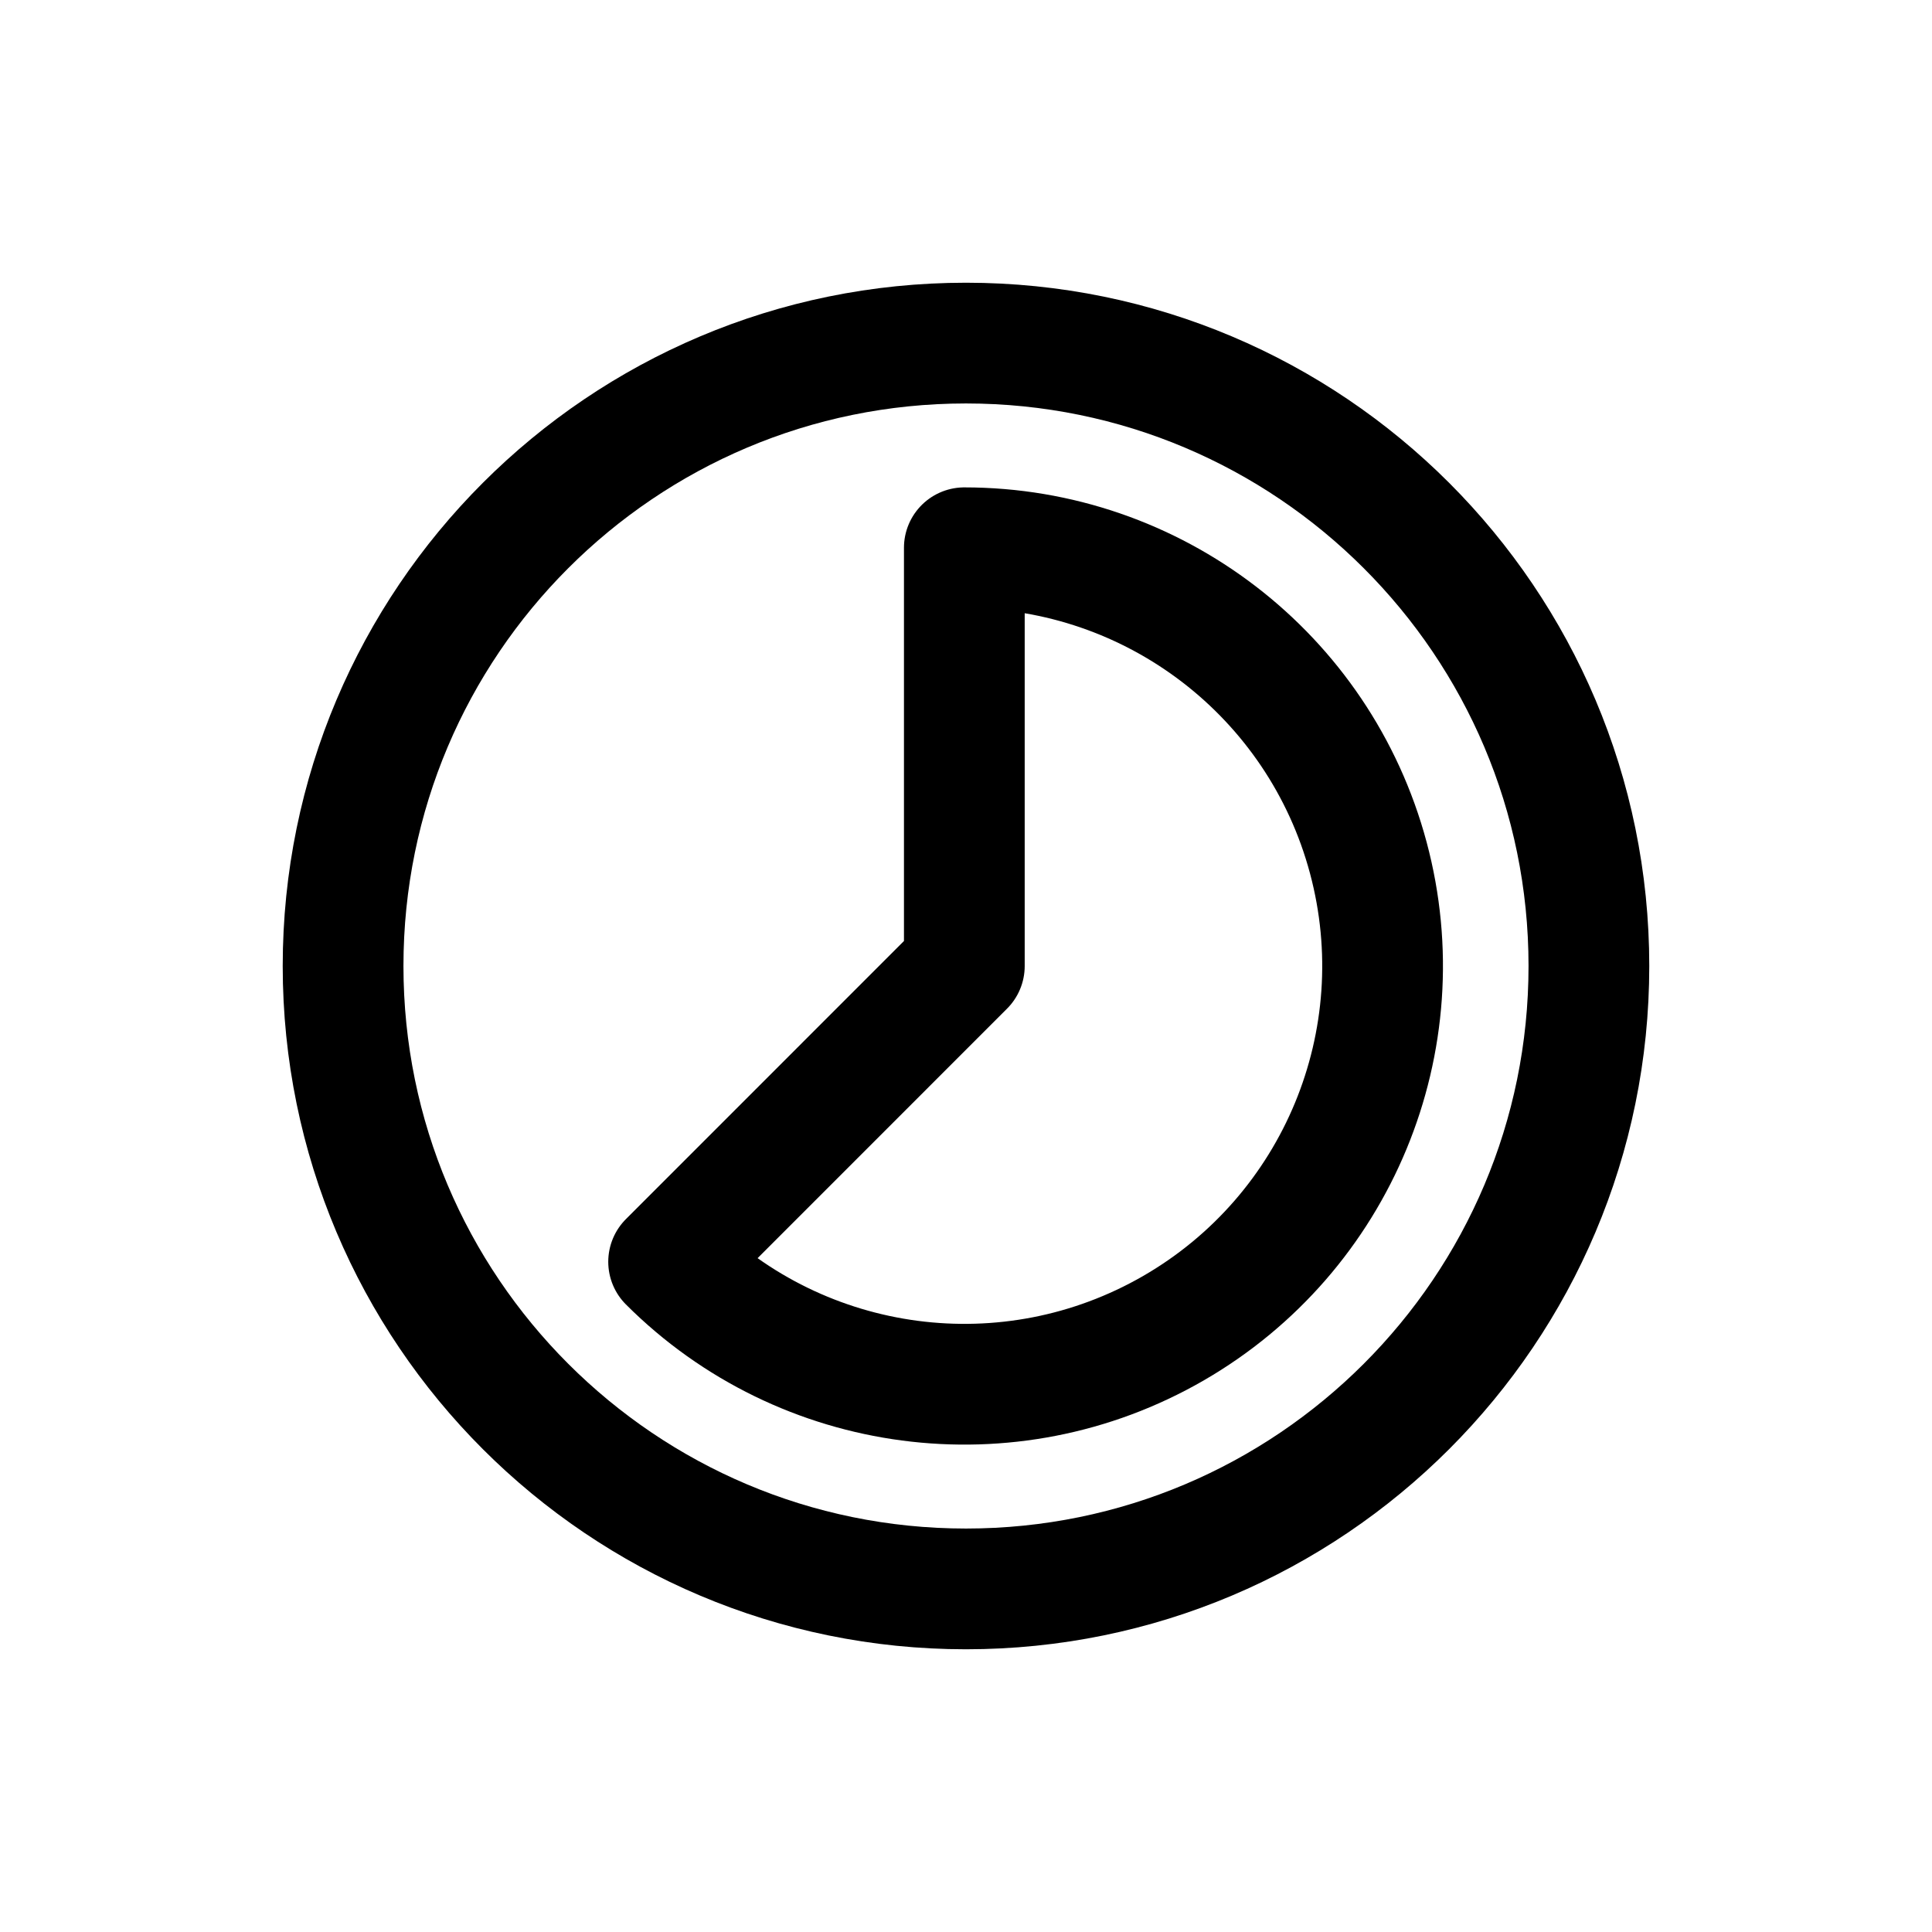
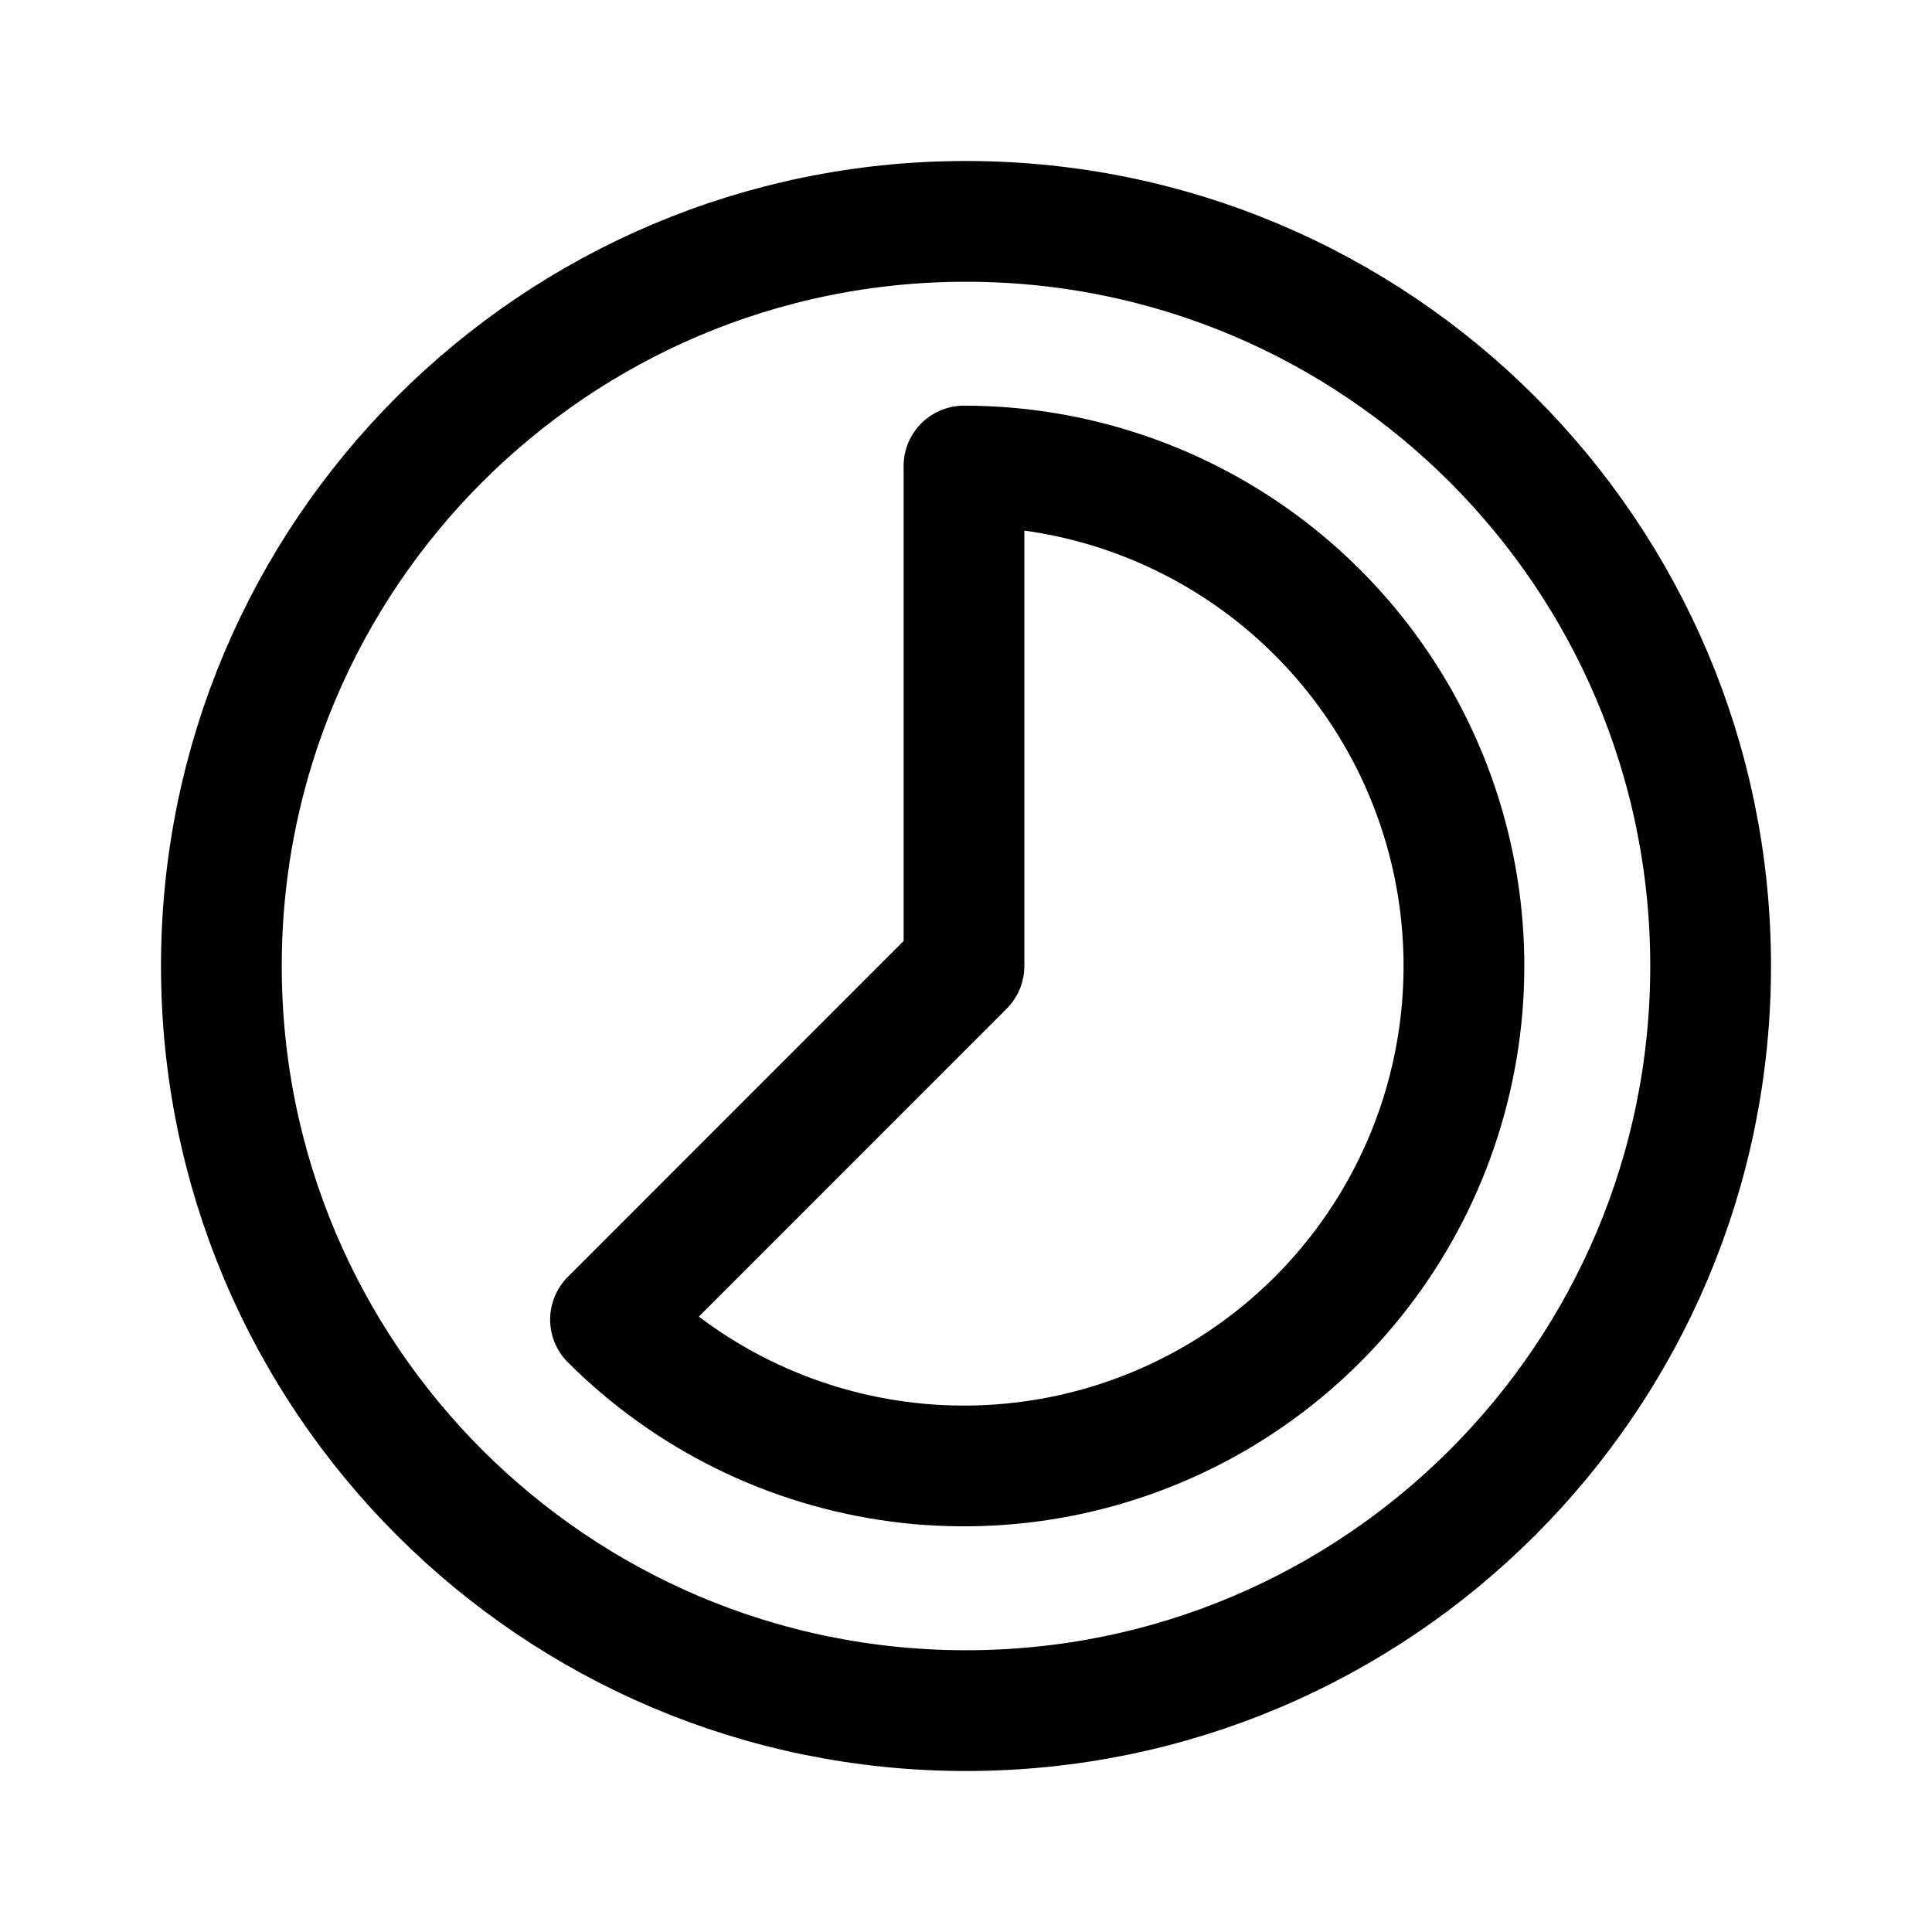
- <svg xmlns="http://www.w3.org/2000/svg" width="50.8mm" height="50.8mm" viewBox="0 0 50.8 50.8" version="1.1" id="svg5" xml:space="preserve">
-   <defs id="defs2" />
-   <g id="layer1" transform="matrix(0.8912656,0,0,0.8912656,766.4434,377.236)" style="stroke-width:3.562;stroke-dasharray:none">
-     <circle style="fill:none;fill-opacity:1;stroke:#000000;stroke-width:3.562;stroke-linecap:round;stroke-linejoin:round;stroke-dasharray:none;stroke-opacity:1;paint-order:stroke fill markers" id="path14487" cx="-831.451" cy="-394.76" r="18.377" />
-     <path style="fill:none;fill-opacity:1;stroke:#000000;stroke-width:3.562;stroke-linecap:round;stroke-linejoin:round;stroke-dasharray:none;stroke-opacity:1;paint-order:stroke fill markers" id="path14904" d="m -831.5,-407.099 a 12.339,12.339 0 0 1 11.918,9.145 12.339,12.339 0 0 1 -5.748,13.879 12.339,12.339 0 0 1 -14.894,-1.959 l 8.724,-8.726 z" />
-   </g>
+ <svg xmlns="http://www.w3.org/2000/svg" width="192" height="192" viewBox="0 0 192 192" fill="none">
+   <path d="M96 170C136.869 170 170 136.869 170 96C170 55.131 136.869 22 96 22C55.131 22 22 55.131 22 96C22 136.869 55.131 170 96 170Z" stroke="black" stroke-width="12" stroke-linecap="round" stroke-linejoin="round" />
+   <path d="M95.799 46.315C106.736 46.315 117.368 49.924 126.045 56.581C134.722 63.239 140.96 72.574 143.791 83.138C146.622 93.703 145.889 104.906 141.704 115.011C137.519 125.115 130.117 133.557 120.646 139.027C111.175 144.496 100.163 146.687 89.32 145.261C78.476 143.835 68.406 138.87 60.671 131.138L95.799 96V46.315Z" stroke="black" stroke-width="12" stroke-linecap="round" stroke-linejoin="round" />
</svg>
